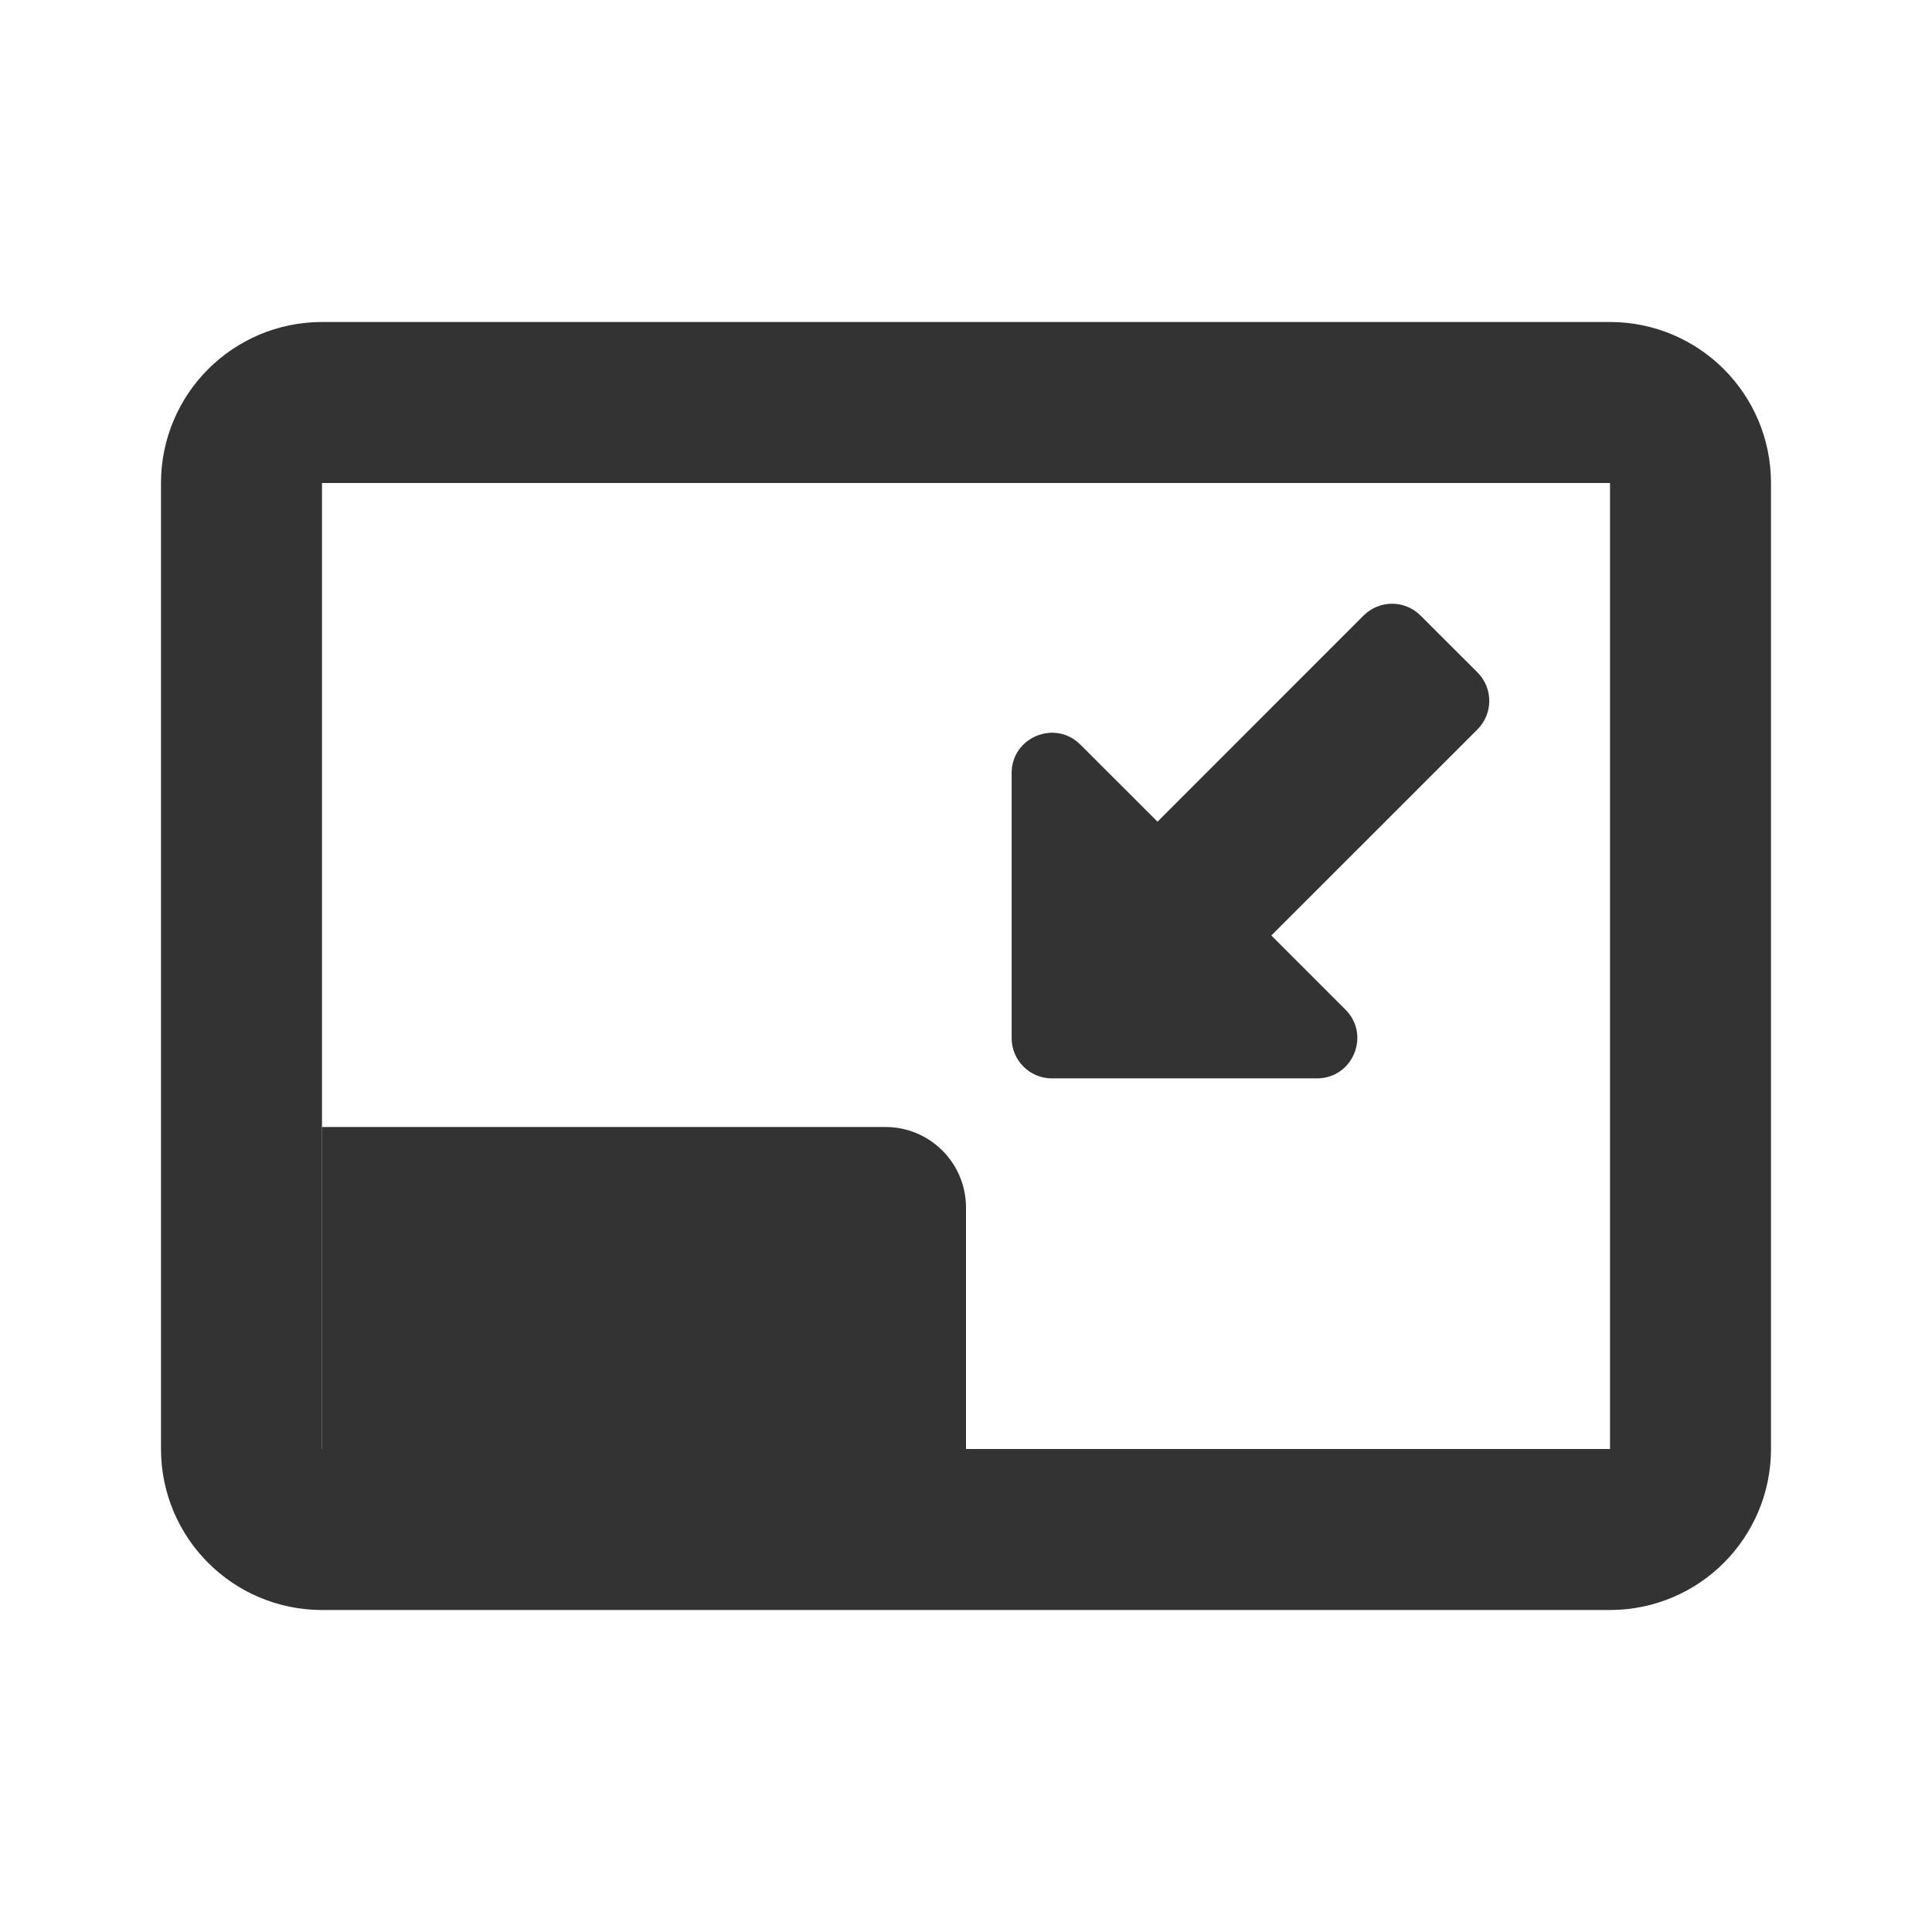
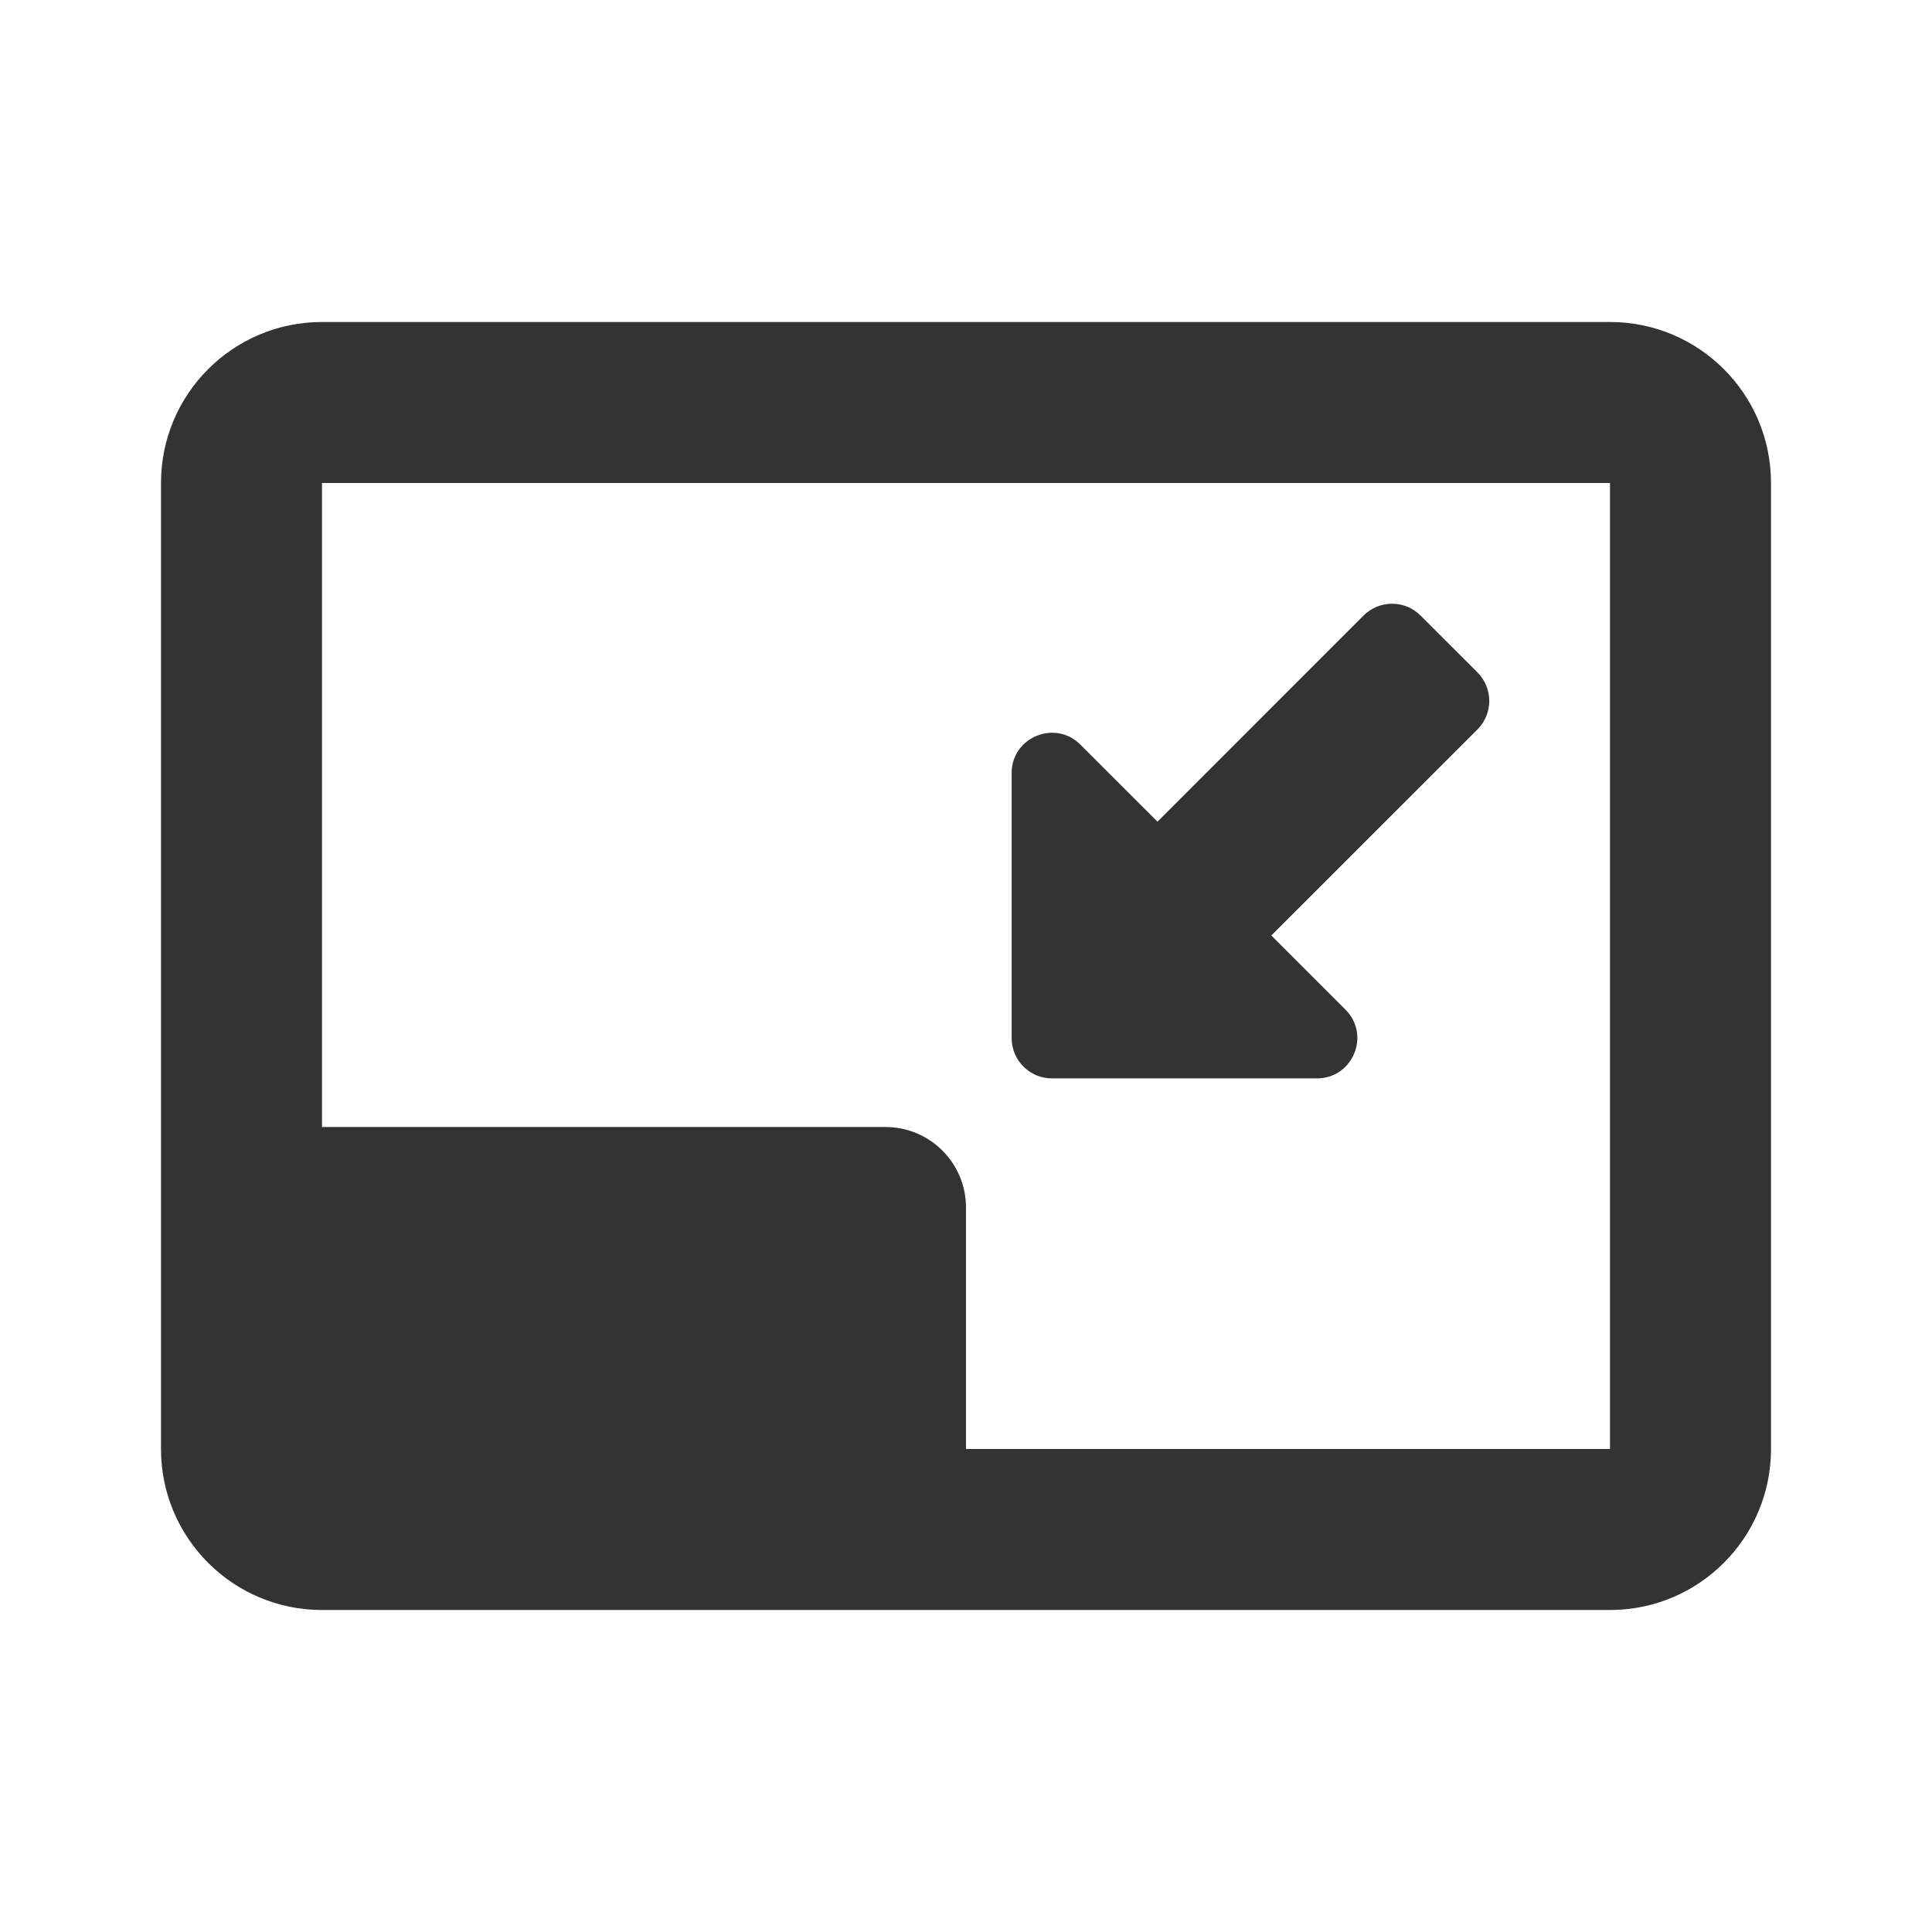
<svg xmlns="http://www.w3.org/2000/svg" width="24" height="24" viewBox="0 0 24 24" fill="none">
-   <rect x="3" y="5" width="18" height="14" rx="1" stroke="#333333" stroke-width="2" />
-   <path d="M4 14H11C11.552 14 12 14.448 12 15V18H4V14Z" fill="#333333" />
-   <path fill-rule="evenodd" clip-rule="evenodd" d="M16.36 13.396H13.067C12.791 13.396 12.567 13.172 12.567 12.896V9.603C12.567 9.158 13.106 8.935 13.421 9.25L14.379 10.207L16.939 7.646C17.135 7.451 17.451 7.451 17.646 7.646L18.354 8.353C18.549 8.549 18.549 8.865 18.354 9.061L15.793 11.621L16.714 12.542C17.029 12.857 16.806 13.396 16.36 13.396Z" fill="#333333" />
+   <path fill-rule="evenodd" clip-rule="evenodd" d="M20 6H4V14H11C11.552 14 12 14.448 12 15V18H20V6ZM4 4C2.895 4 2 4.895 2 6V18C2 19.105 2.895 20 4 20H20C21.105 20 22 19.105 22 18V6C22 4.895 21.105 4 20 4H4ZM13.067 13.396H16.36C16.806 13.396 17.029 12.857 16.714 12.542L15.793 11.621L18.354 9.061C18.549 8.865 18.549 8.549 18.354 8.353L17.646 7.646C17.451 7.451 17.135 7.451 16.939 7.646L14.379 10.207L13.421 9.25C13.106 8.935 12.567 9.158 12.567 9.603V12.896C12.567 13.172 12.791 13.396 13.067 13.396Z" fill="#333333" />
</svg>
